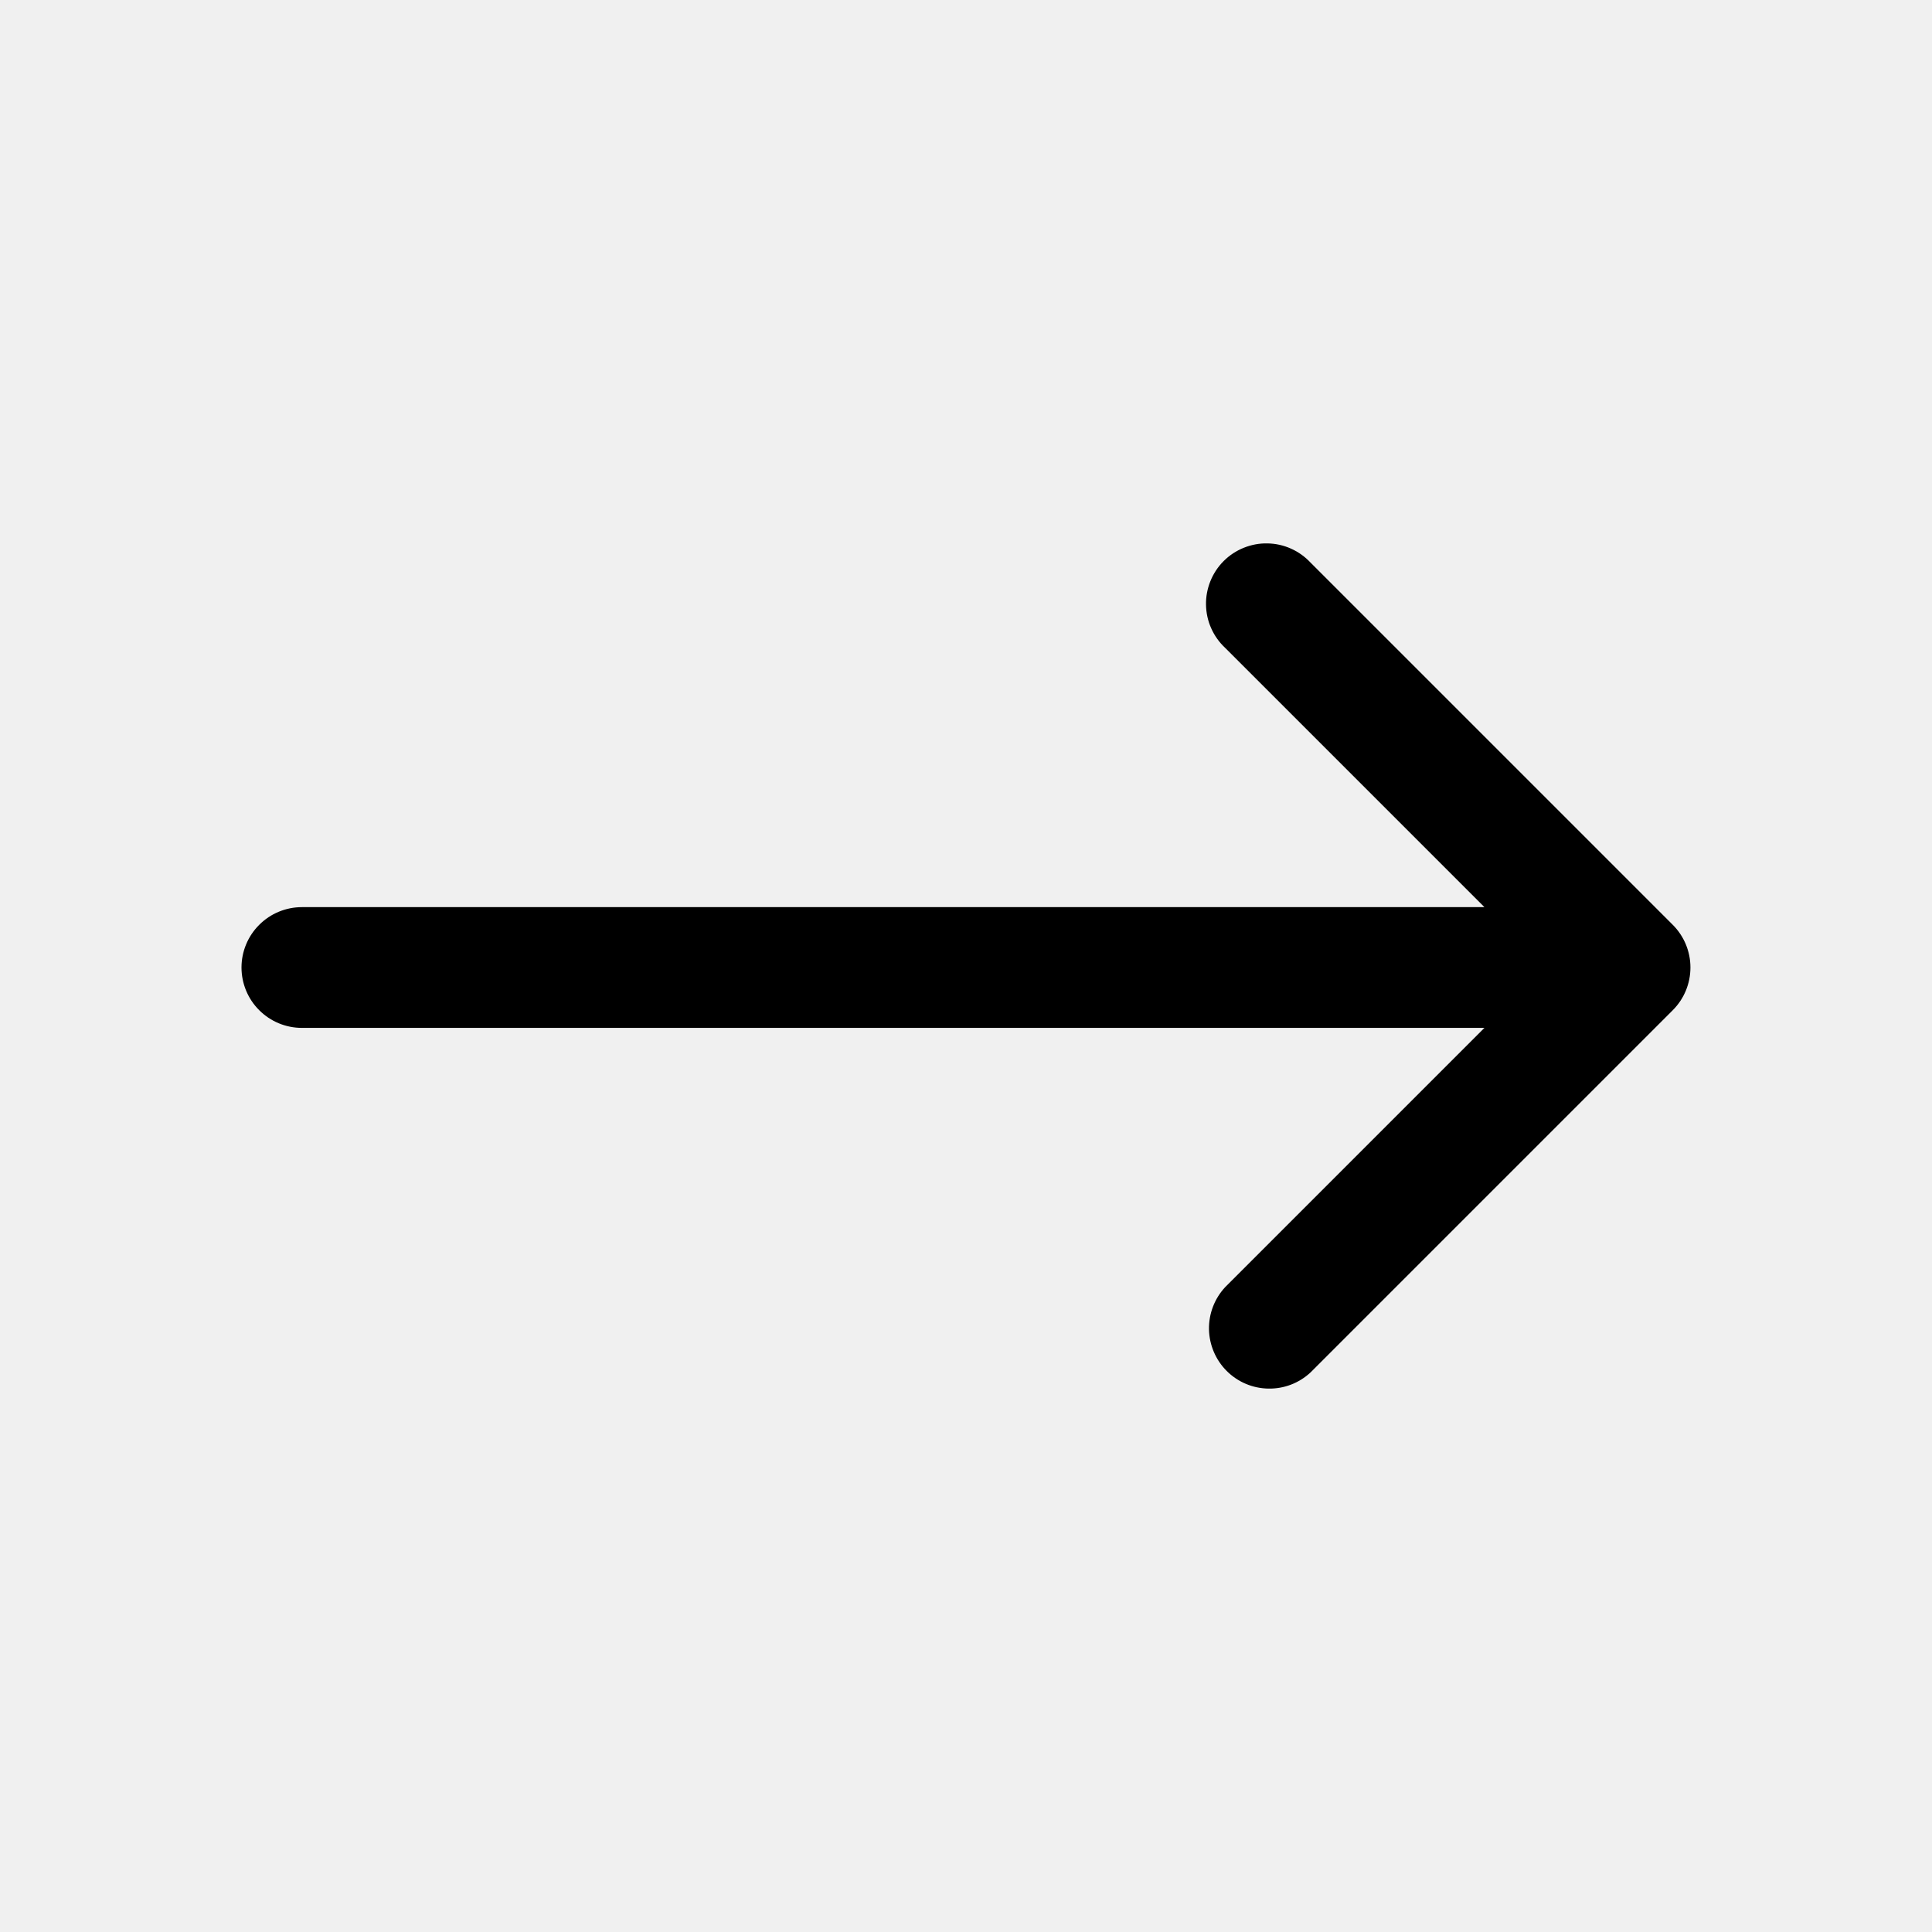
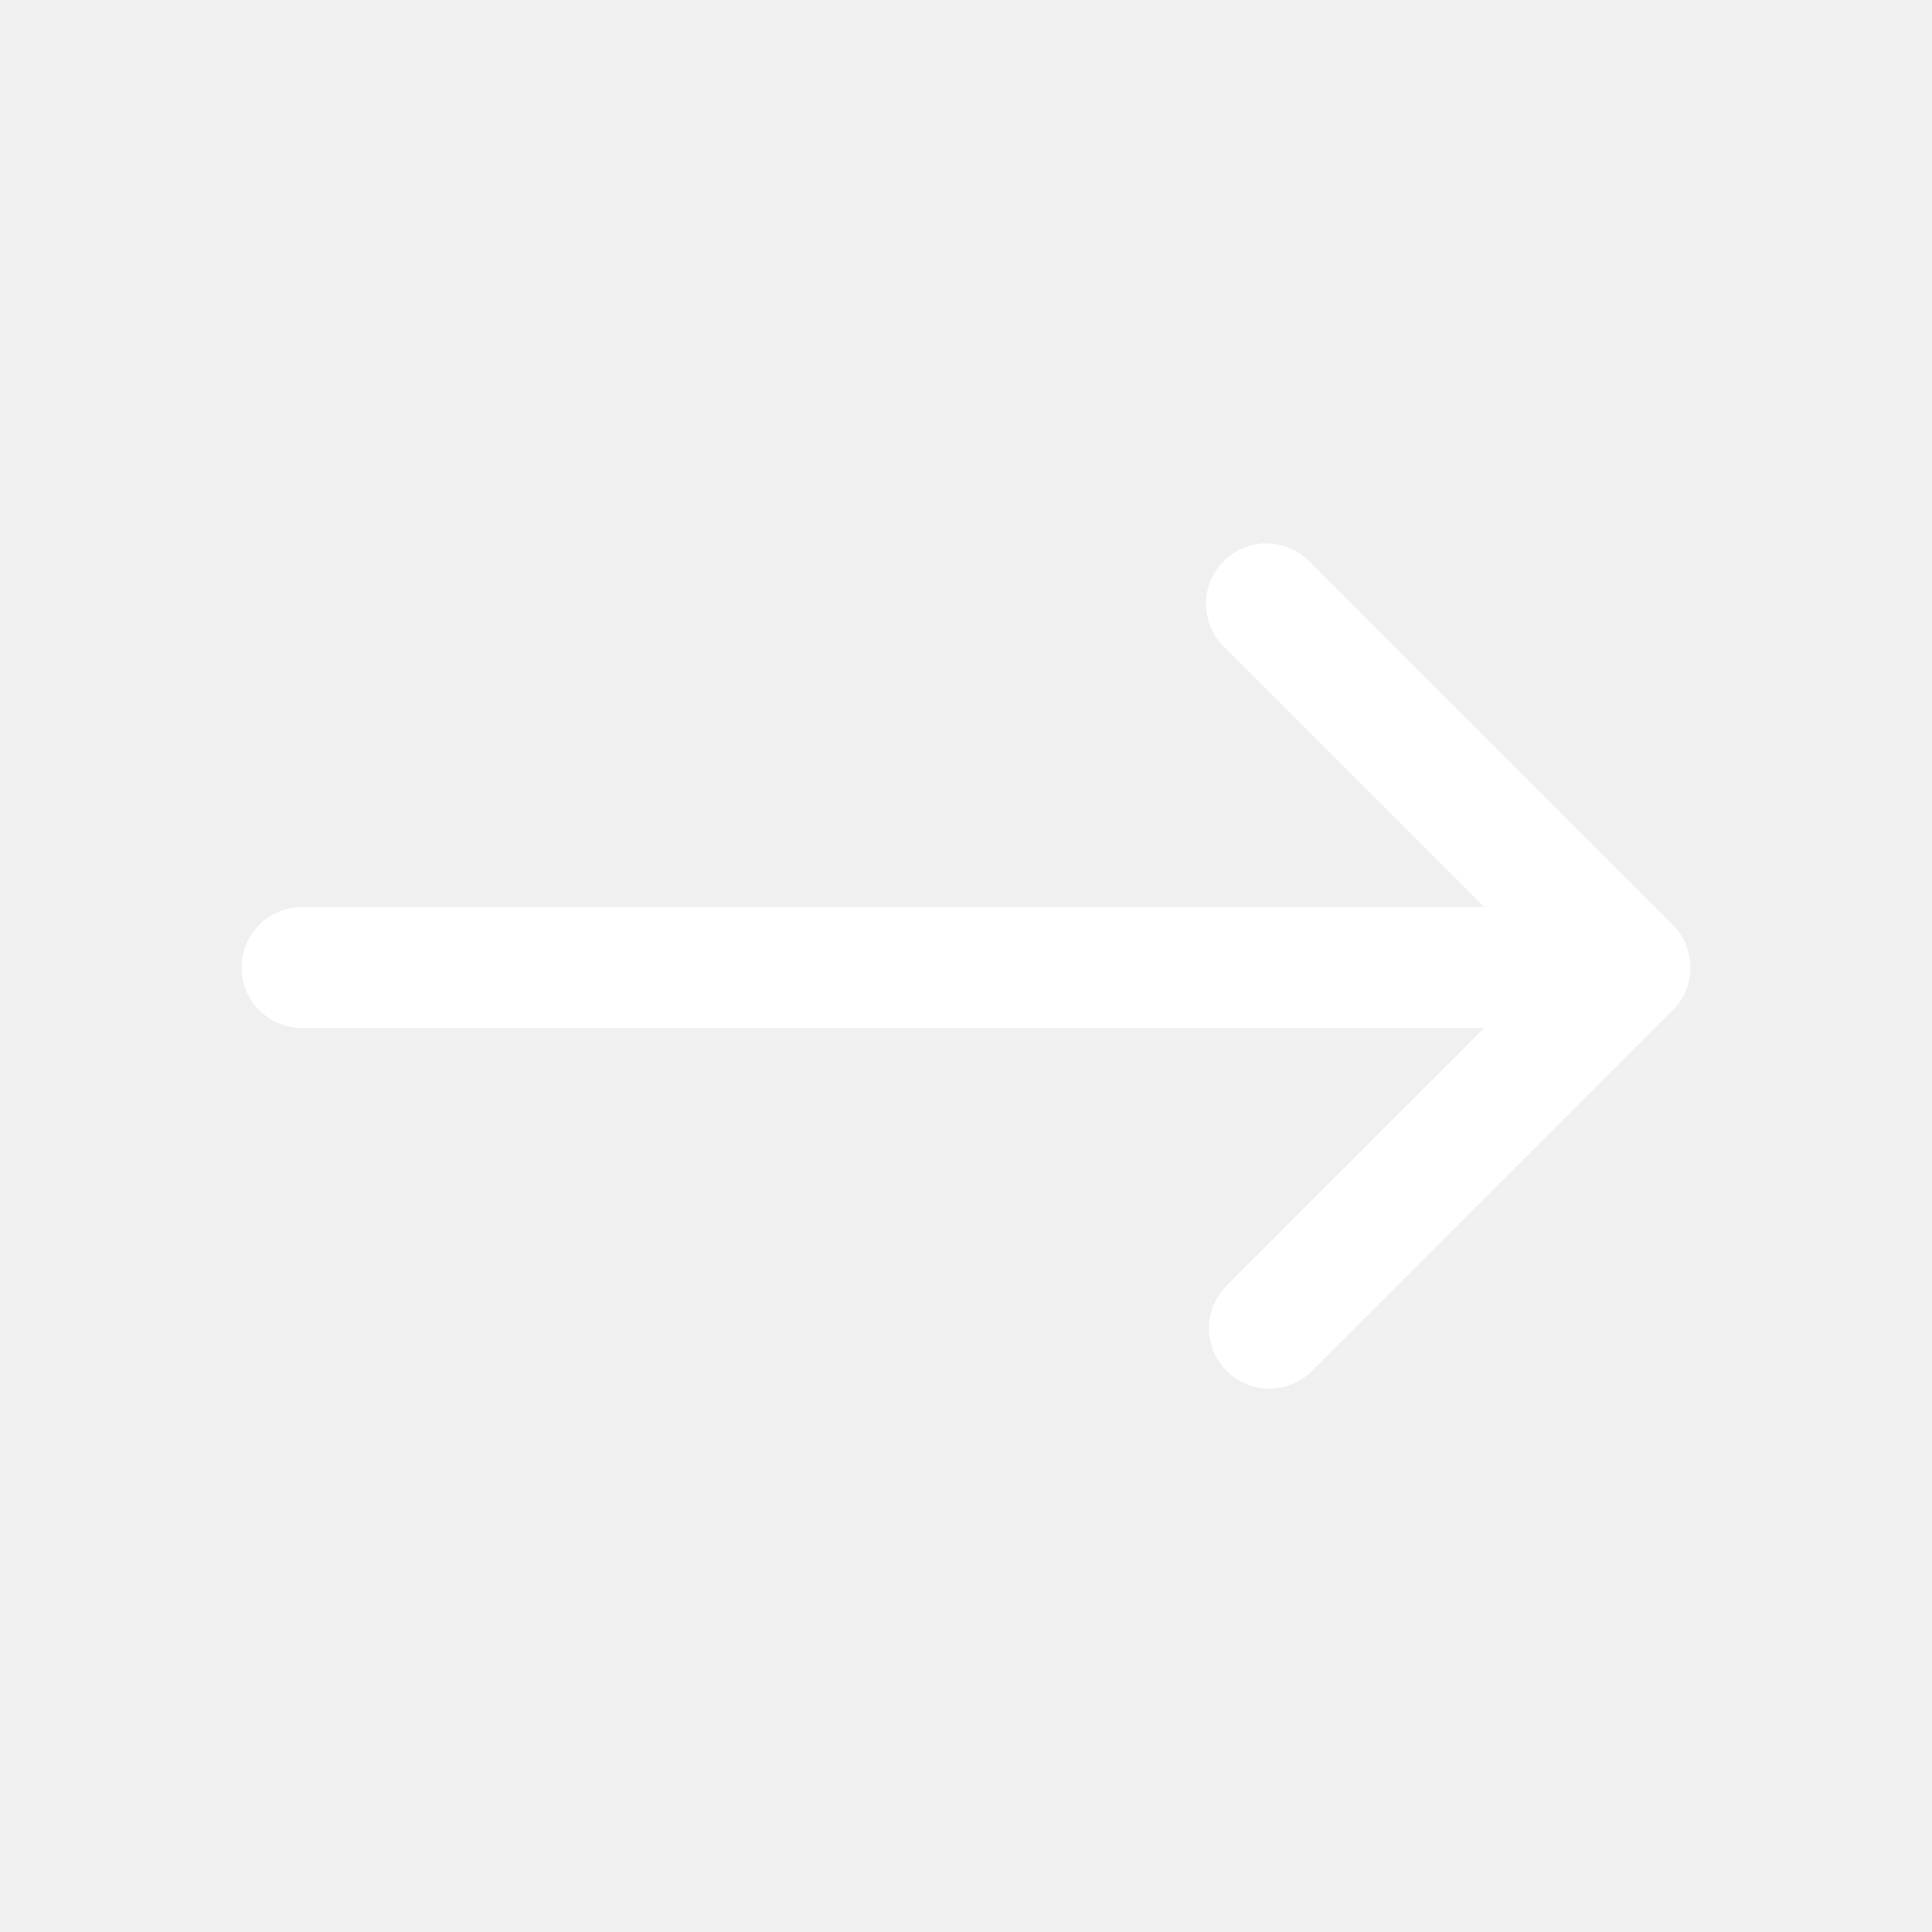
<svg xmlns="http://www.w3.org/2000/svg" width="30" height="30" viewBox="0 0 30 30" fill="none">
-   <path d="M20.35 8.736C20.264 8.644 20.161 8.57 20.046 8.519C19.931 8.467 19.806 8.44 19.681 8.438C19.555 8.435 19.43 8.459 19.313 8.506C19.196 8.553 19.09 8.623 19.001 8.712C18.912 8.801 18.842 8.907 18.795 9.024C18.748 9.141 18.724 9.266 18.727 9.392C18.729 9.517 18.756 9.642 18.808 9.757C18.859 9.872 18.933 9.975 19.025 10.061L23.05 14.086H4.688C4.439 14.086 4.2 14.185 4.025 14.361C3.849 14.536 3.75 14.775 3.75 15.023C3.75 15.272 3.849 15.511 4.025 15.686C4.2 15.862 4.439 15.961 4.688 15.961H23.05L19.025 19.986C18.859 20.164 18.769 20.399 18.773 20.642C18.778 20.884 18.876 21.116 19.048 21.288C19.22 21.46 19.451 21.558 19.694 21.562C19.937 21.567 20.172 21.477 20.35 21.311L25.975 15.686C26.151 15.51 26.249 15.272 26.249 15.023C26.249 14.775 26.151 14.537 25.975 14.361L20.35 8.736Z" fill="black" />
+   <path d="M20.35 8.736C20.264 8.644 20.161 8.57 20.046 8.519C19.931 8.467 19.806 8.44 19.681 8.438C19.555 8.435 19.43 8.459 19.313 8.506C19.196 8.553 19.09 8.623 19.001 8.712C18.912 8.801 18.842 8.907 18.795 9.024C18.748 9.141 18.724 9.266 18.727 9.392C18.729 9.517 18.756 9.642 18.808 9.757C18.859 9.872 18.933 9.975 19.025 10.061L23.05 14.086H4.688C4.439 14.086 4.2 14.185 4.025 14.361C3.849 14.536 3.75 14.775 3.75 15.023C3.75 15.272 3.849 15.511 4.025 15.686C4.2 15.862 4.439 15.961 4.688 15.961H23.05L19.025 19.986C18.859 20.164 18.769 20.399 18.773 20.642C18.778 20.884 18.876 21.116 19.048 21.288C19.22 21.46 19.451 21.558 19.694 21.562C19.937 21.567 20.172 21.477 20.35 21.311L25.975 15.686C26.151 15.51 26.249 15.272 26.249 15.023C26.249 14.775 26.151 14.537 25.975 14.361L20.35 8.736Z" fill="white" />
</svg>
